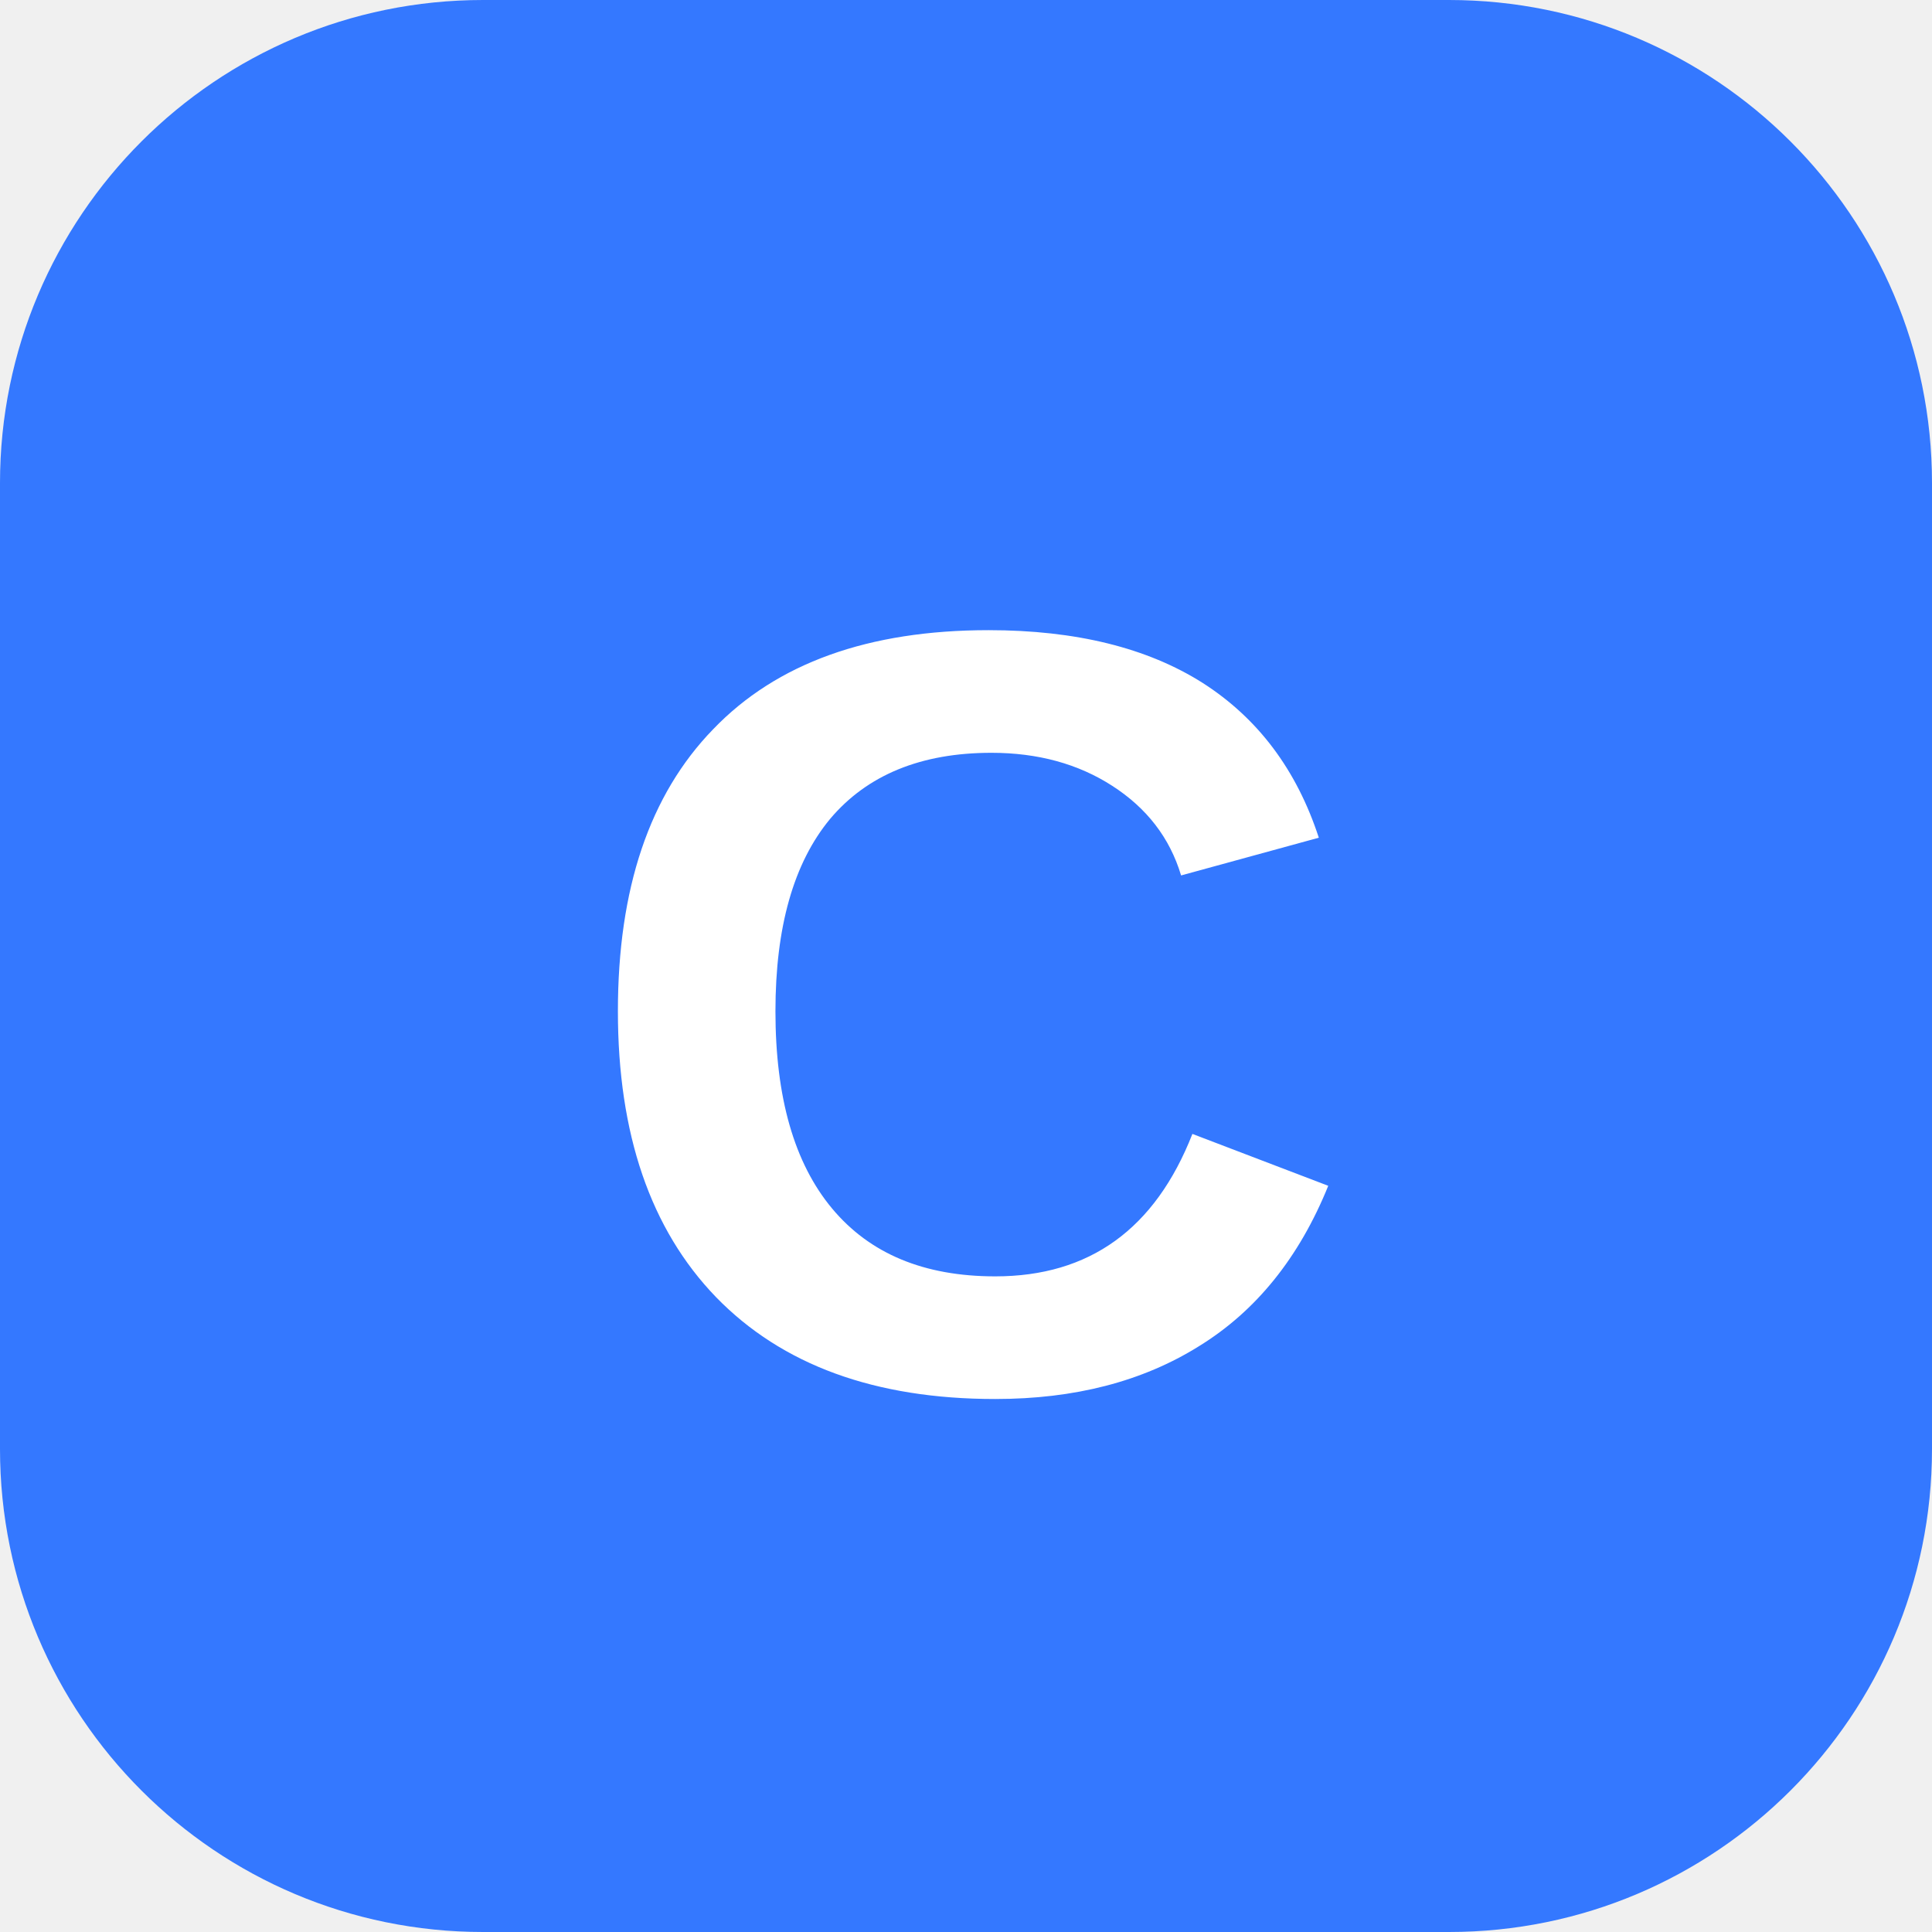
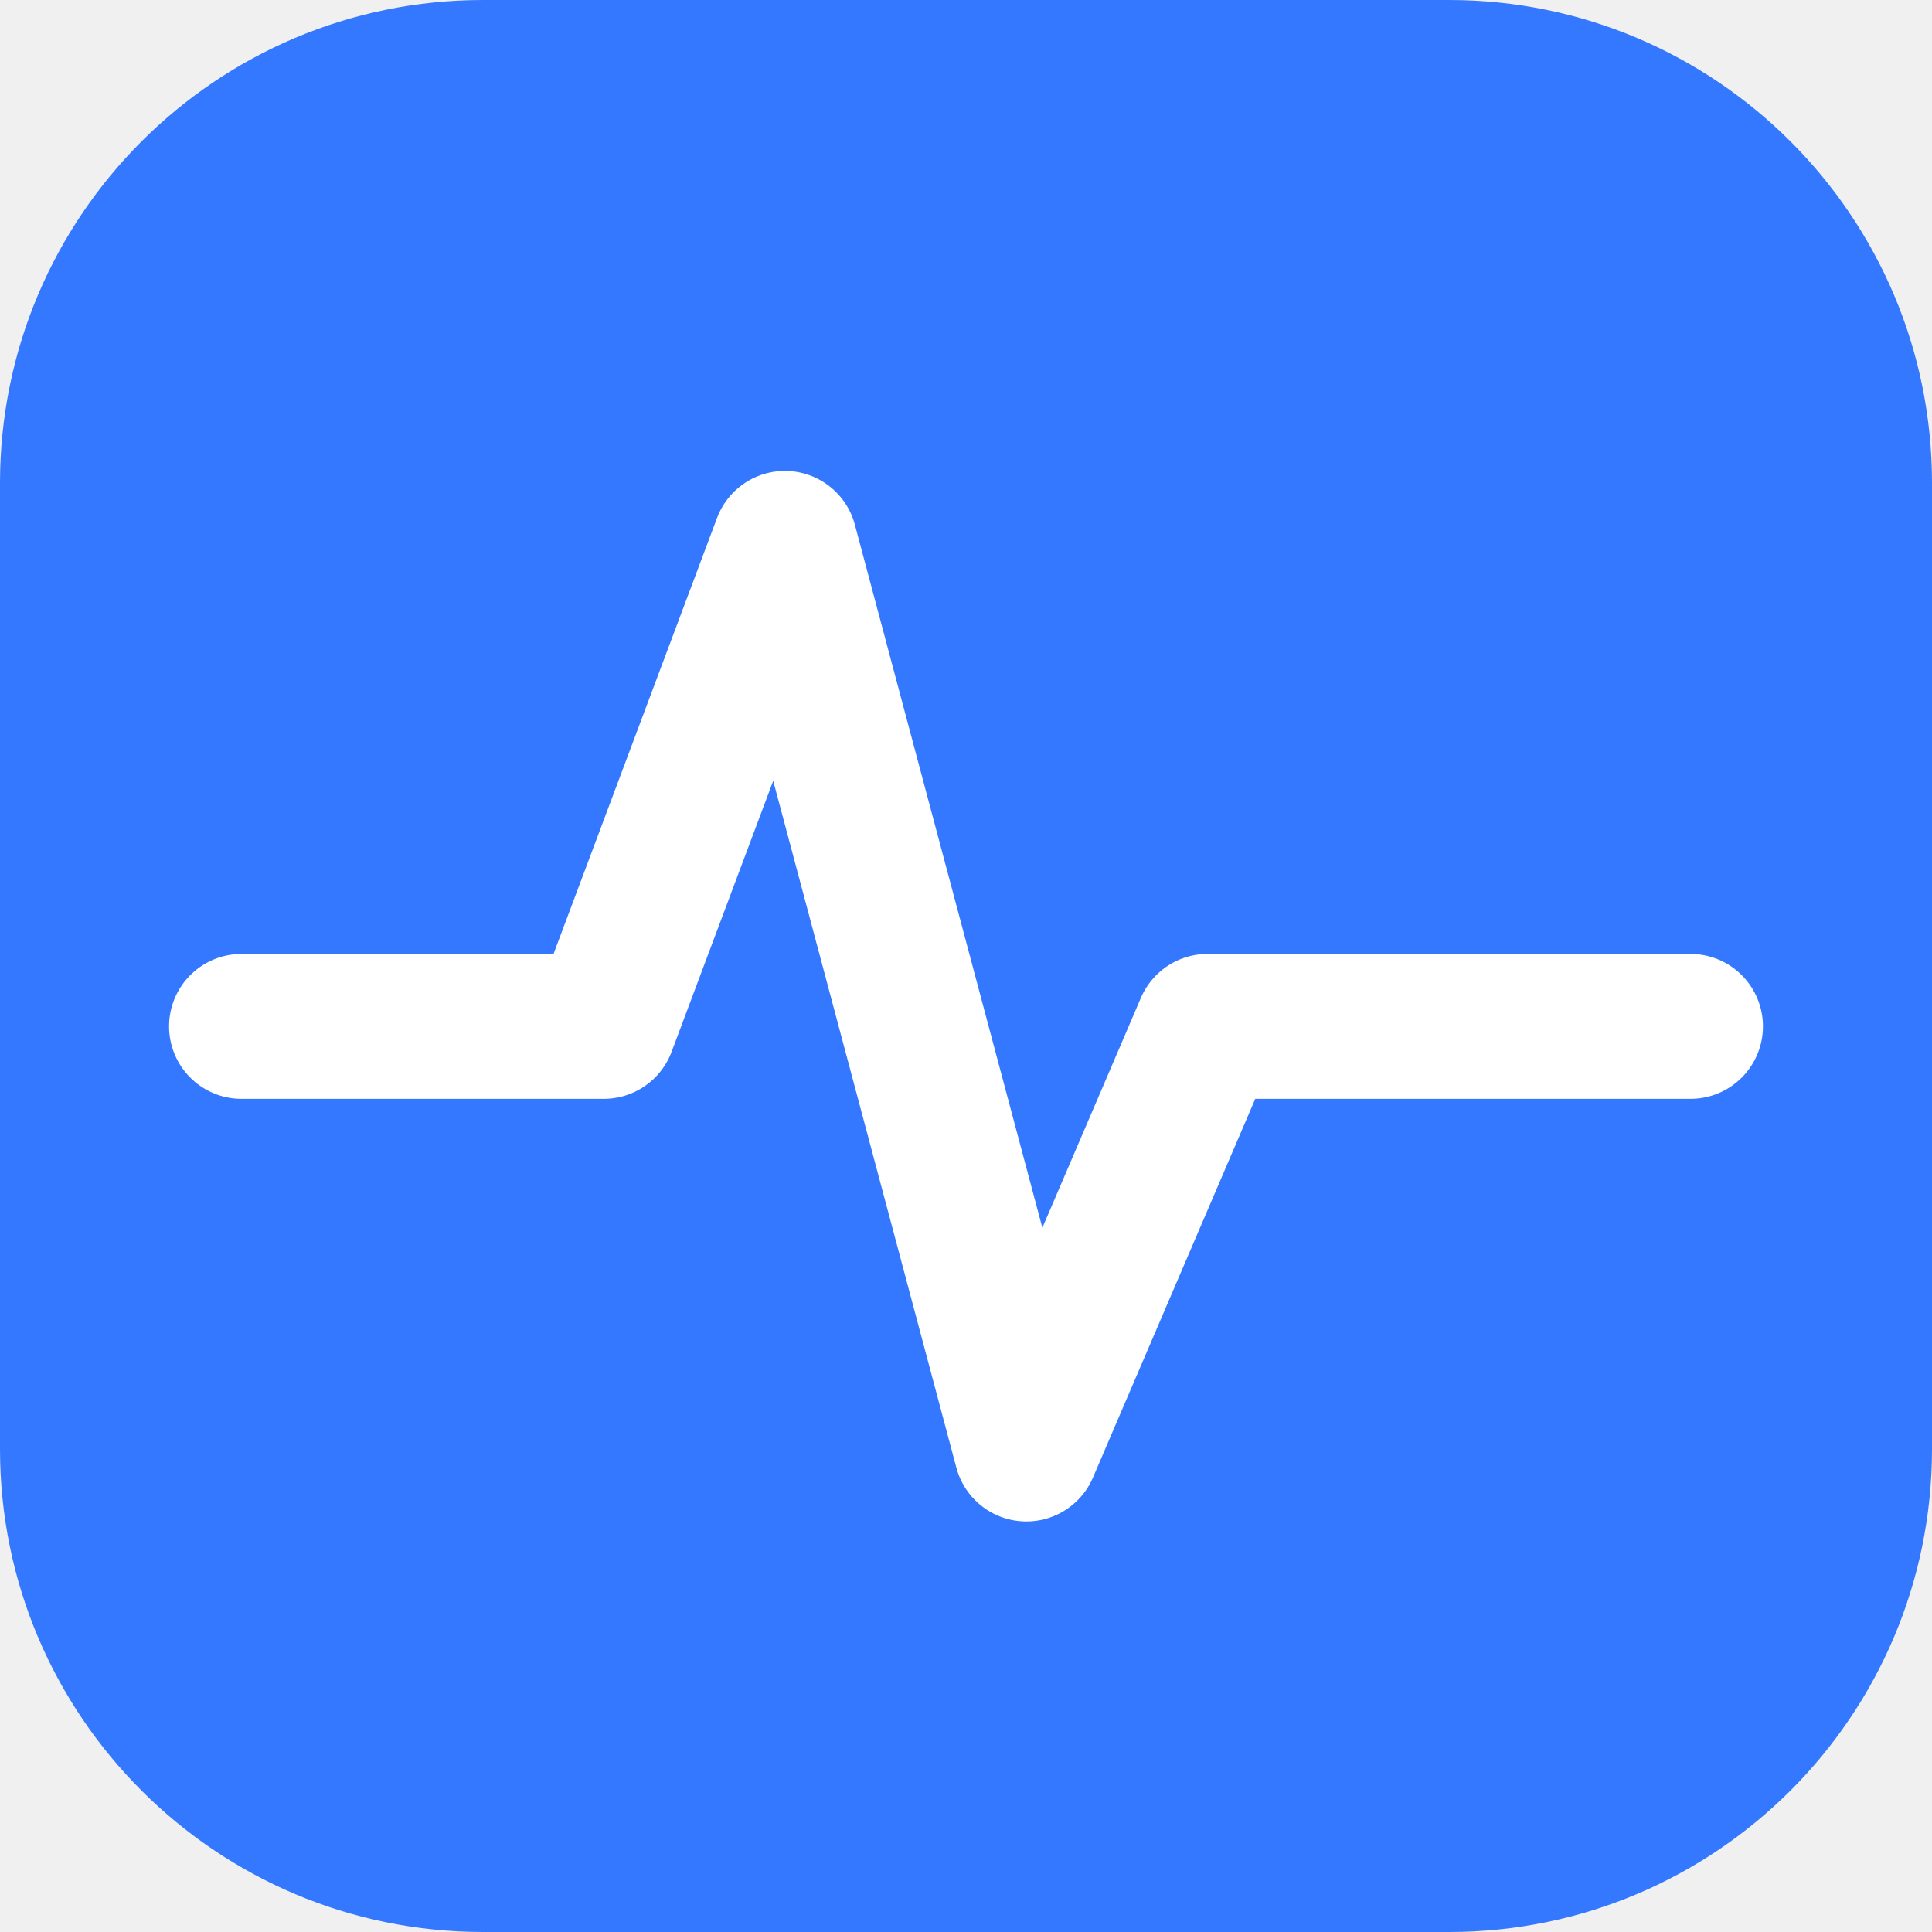
<svg xmlns="http://www.w3.org/2000/svg" viewBox="0 0 32 32">
  <rect width="32" height="32" rx="8" fill="#3478ff" />
-   <text x="16" y="23" font-family="Arial, Helvetica, sans-serif" font-size="18" font-weight="700" fill="#ffffff" text-anchor="middle">C</text>
+   <path d="M4 17 L10 17 L13 9 L17 24 L20 17 L28 17" fill="none" stroke="#ffffff" stroke-width="2.4" stroke-linecap="round" stroke-linejoin="round" />
</svg>
